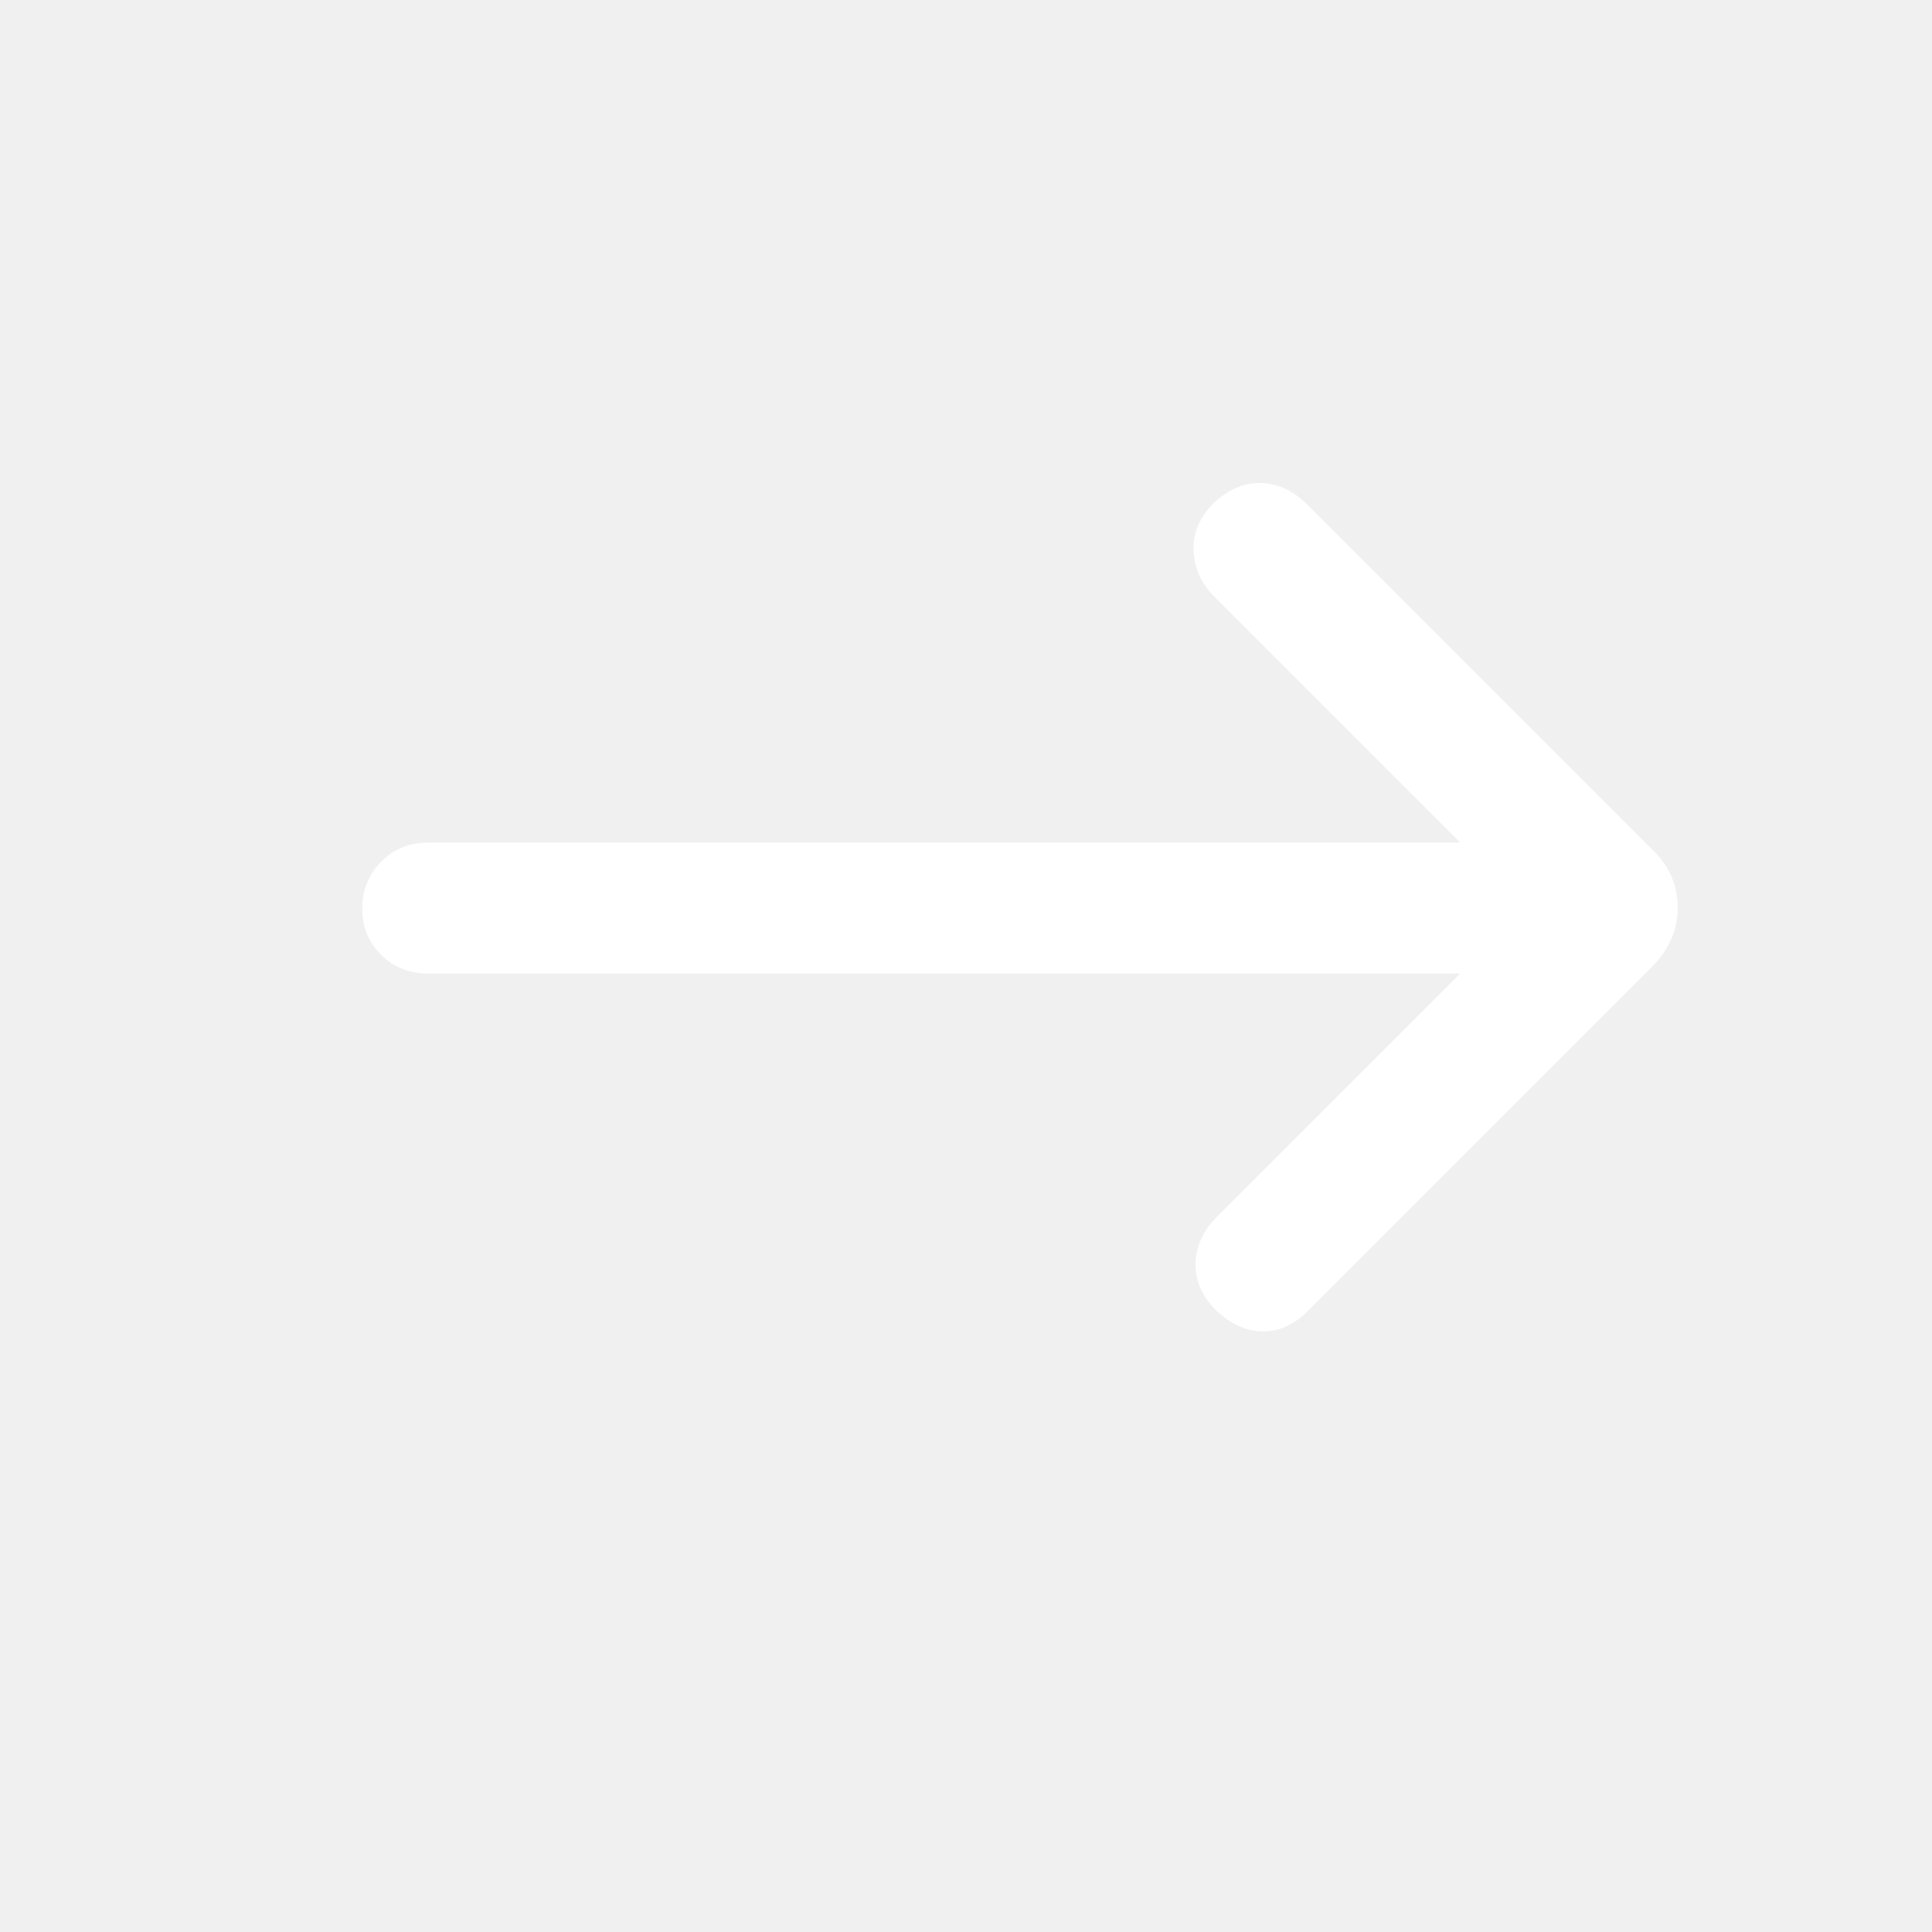
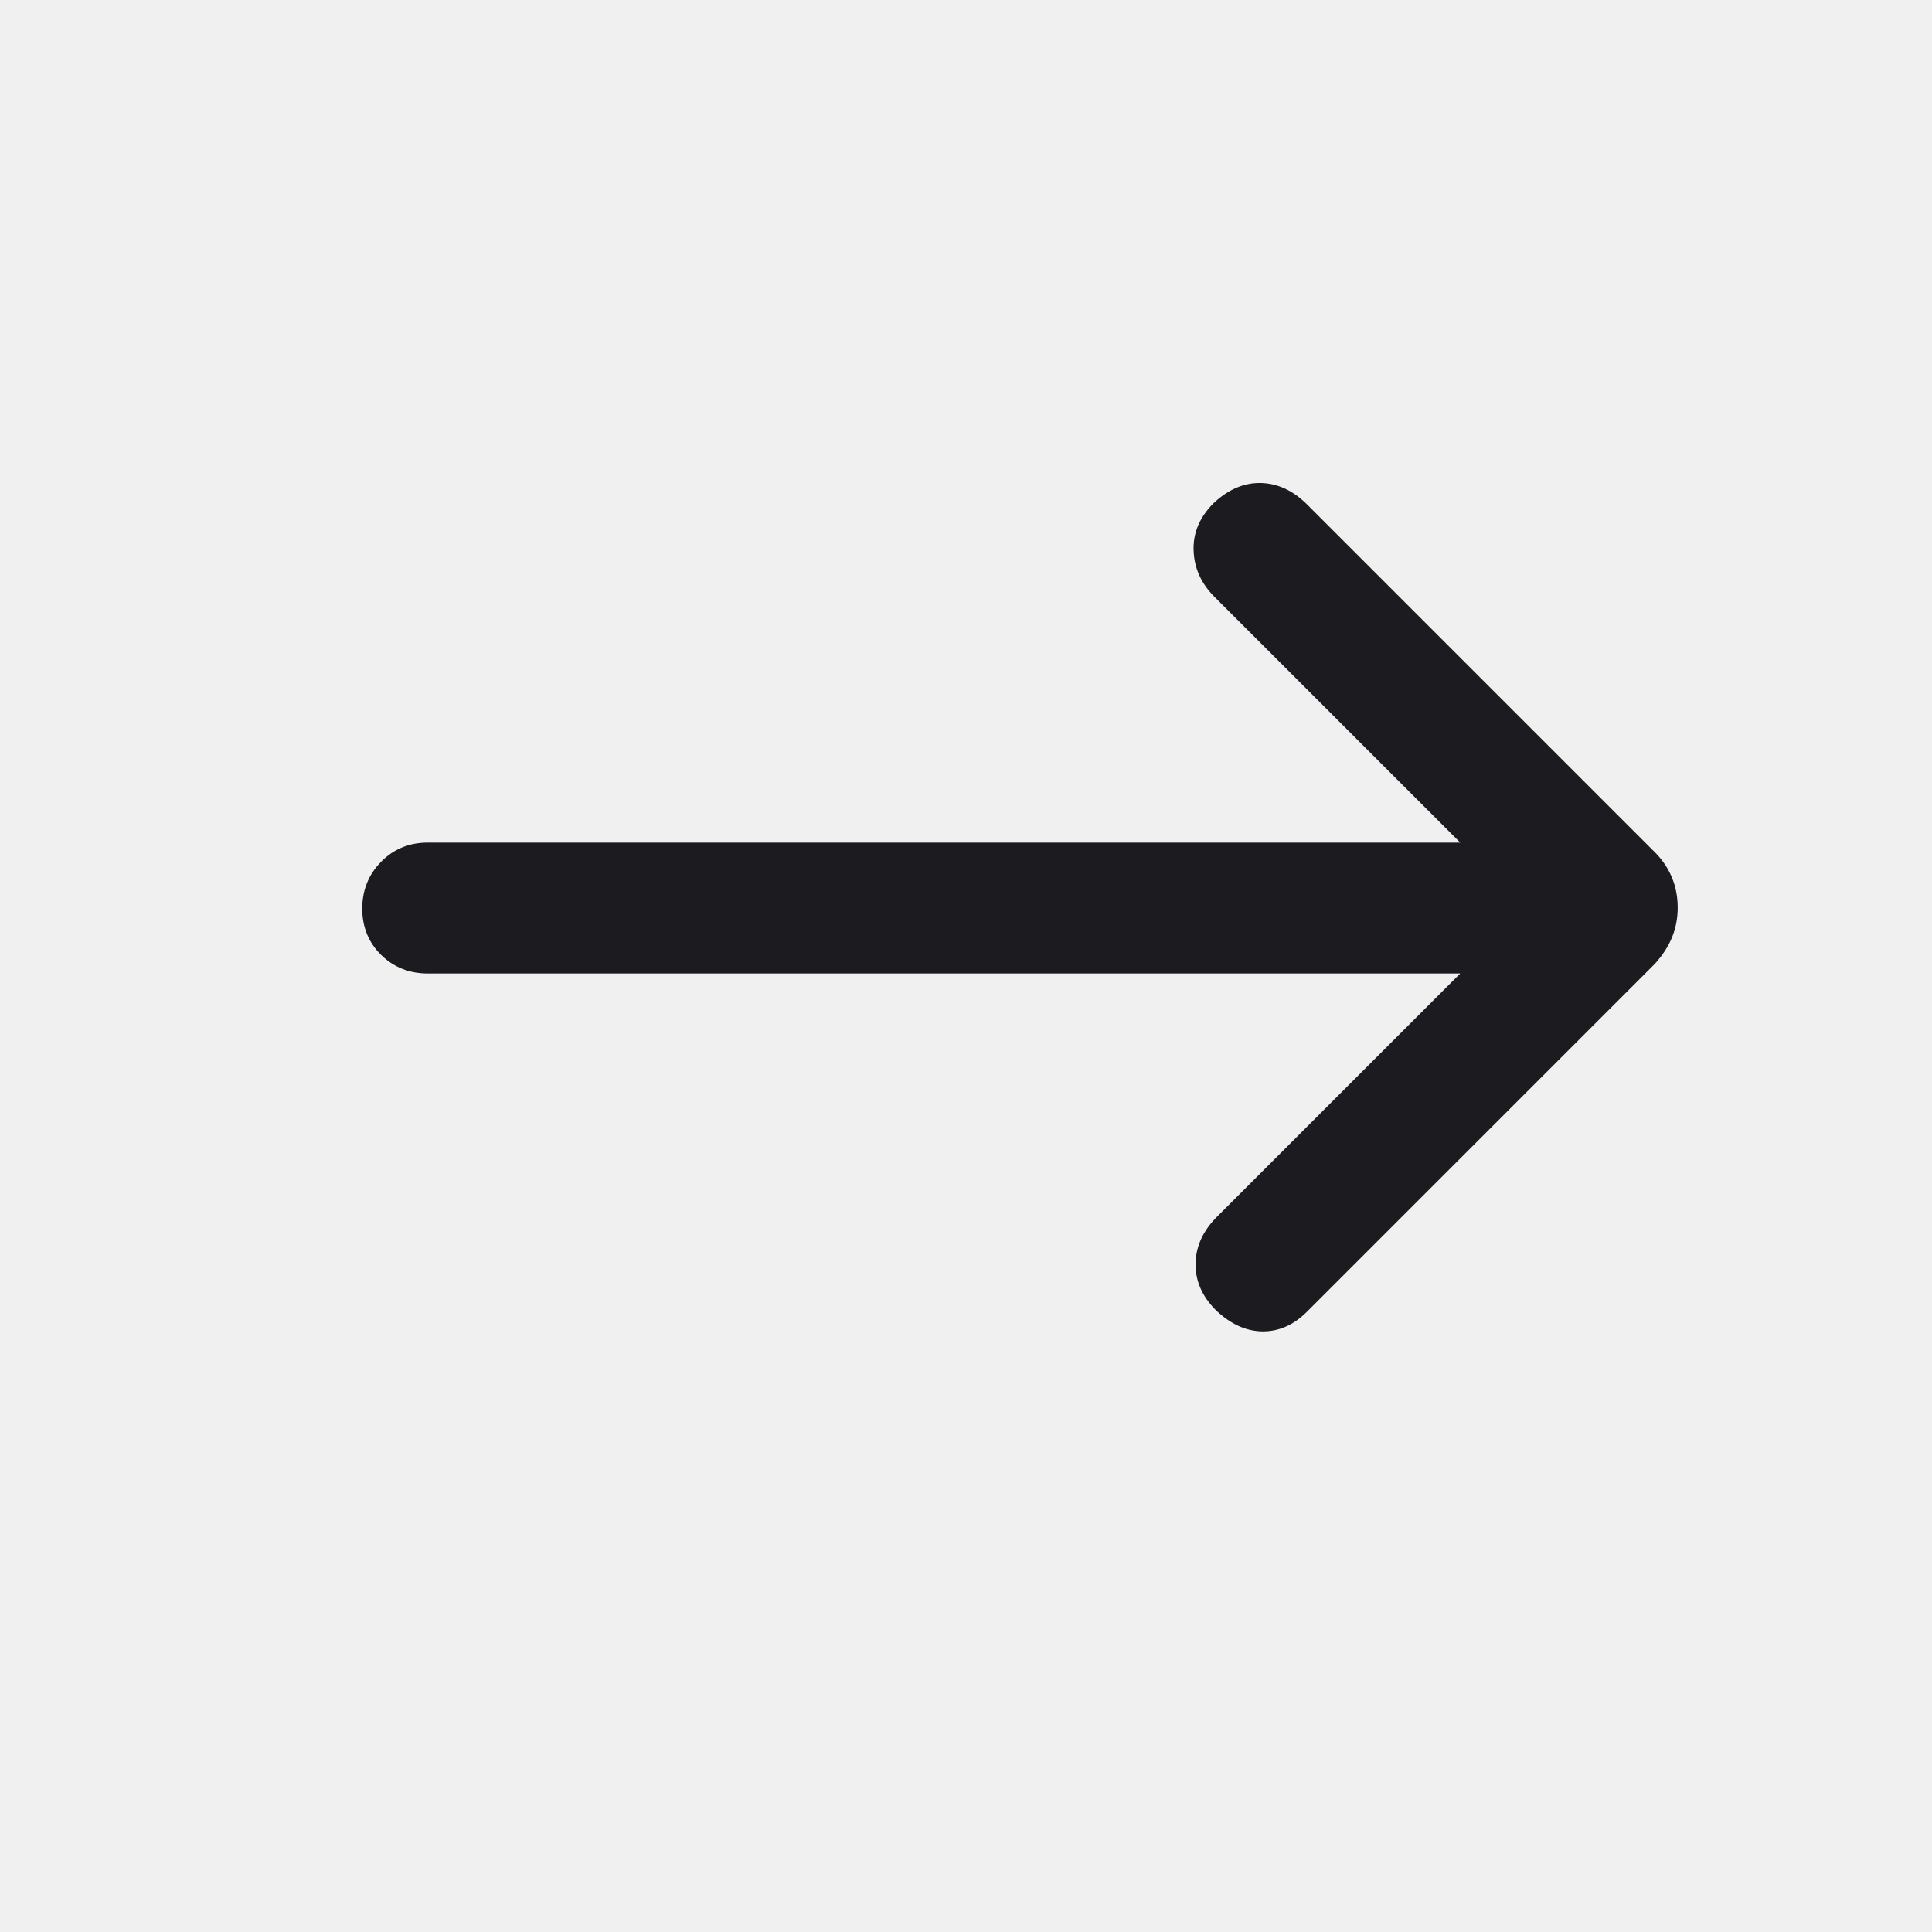
<svg xmlns="http://www.w3.org/2000/svg" width="16" height="16" viewBox="0 0 16 16" fill="none">
-   <mask id="mask0_2557_3654" style="mask-type:alpha" maskUnits="userSpaceOnUse" x="0" y="0" width="16" height="16">
+   <mask id="mask0_2555_3215" style="mask-type:alpha" maskUnits="userSpaceOnUse" x="0" y="0" width="16" height="16">
    <rect width="16" height="16" fill="#D9D9D9" />
  </mask>
-   <g mask="url(#mask0_2557_3654)">
-     <path d="M12.093 8.062H3.543C3.389 8.062 3.26 8.01 3.156 7.908C3.052 7.805 3 7.677 3 7.525C3 7.372 3.052 7.243 3.156 7.137C3.26 7.031 3.389 6.978 3.543 6.978H12.093L10.058 4.943C9.948 4.833 9.89 4.705 9.885 4.56C9.879 4.415 9.934 4.285 10.048 4.169C10.17 4.054 10.301 3.997 10.441 4C10.581 4.003 10.708 4.062 10.824 4.177L13.709 7.062C13.768 7.122 13.814 7.19 13.846 7.267C13.878 7.344 13.894 7.427 13.894 7.516C13.894 7.605 13.878 7.688 13.846 7.765C13.814 7.842 13.766 7.915 13.702 7.985L10.824 10.863C10.714 10.973 10.591 11.027 10.455 11.026C10.319 11.024 10.191 10.966 10.069 10.85C9.954 10.735 9.899 10.606 9.901 10.463C9.904 10.321 9.963 10.192 10.079 10.076L12.093 8.062Z" fill="white" />
+   <g mask="url(#mask0_2555_3215)">
+     <path d="M12.093 8.062H3.543C3.389 8.062 3.26 8.01 3.156 7.908C3.052 7.805 3 7.677 3 7.525C3 7.372 3.052 7.243 3.156 7.137C3.26 7.031 3.389 6.978 3.543 6.978H12.093L10.058 4.943C9.948 4.833 9.89 4.705 9.885 4.56C9.879 4.415 9.934 4.285 10.048 4.169C10.17 4.054 10.301 3.997 10.441 4C10.581 4.003 10.708 4.062 10.824 4.177L13.709 7.062C13.768 7.122 13.814 7.19 13.846 7.267C13.878 7.344 13.894 7.427 13.894 7.516C13.894 7.605 13.878 7.688 13.846 7.765C13.814 7.842 13.766 7.915 13.702 7.985L10.824 10.863C10.714 10.973 10.591 11.027 10.455 11.026C10.319 11.024 10.191 10.966 10.069 10.85C9.954 10.735 9.899 10.606 9.901 10.463C9.904 10.321 9.963 10.192 10.079 10.076L12.093 8.062Z" fill="#1C1B1F" />
  </g>
</svg>
